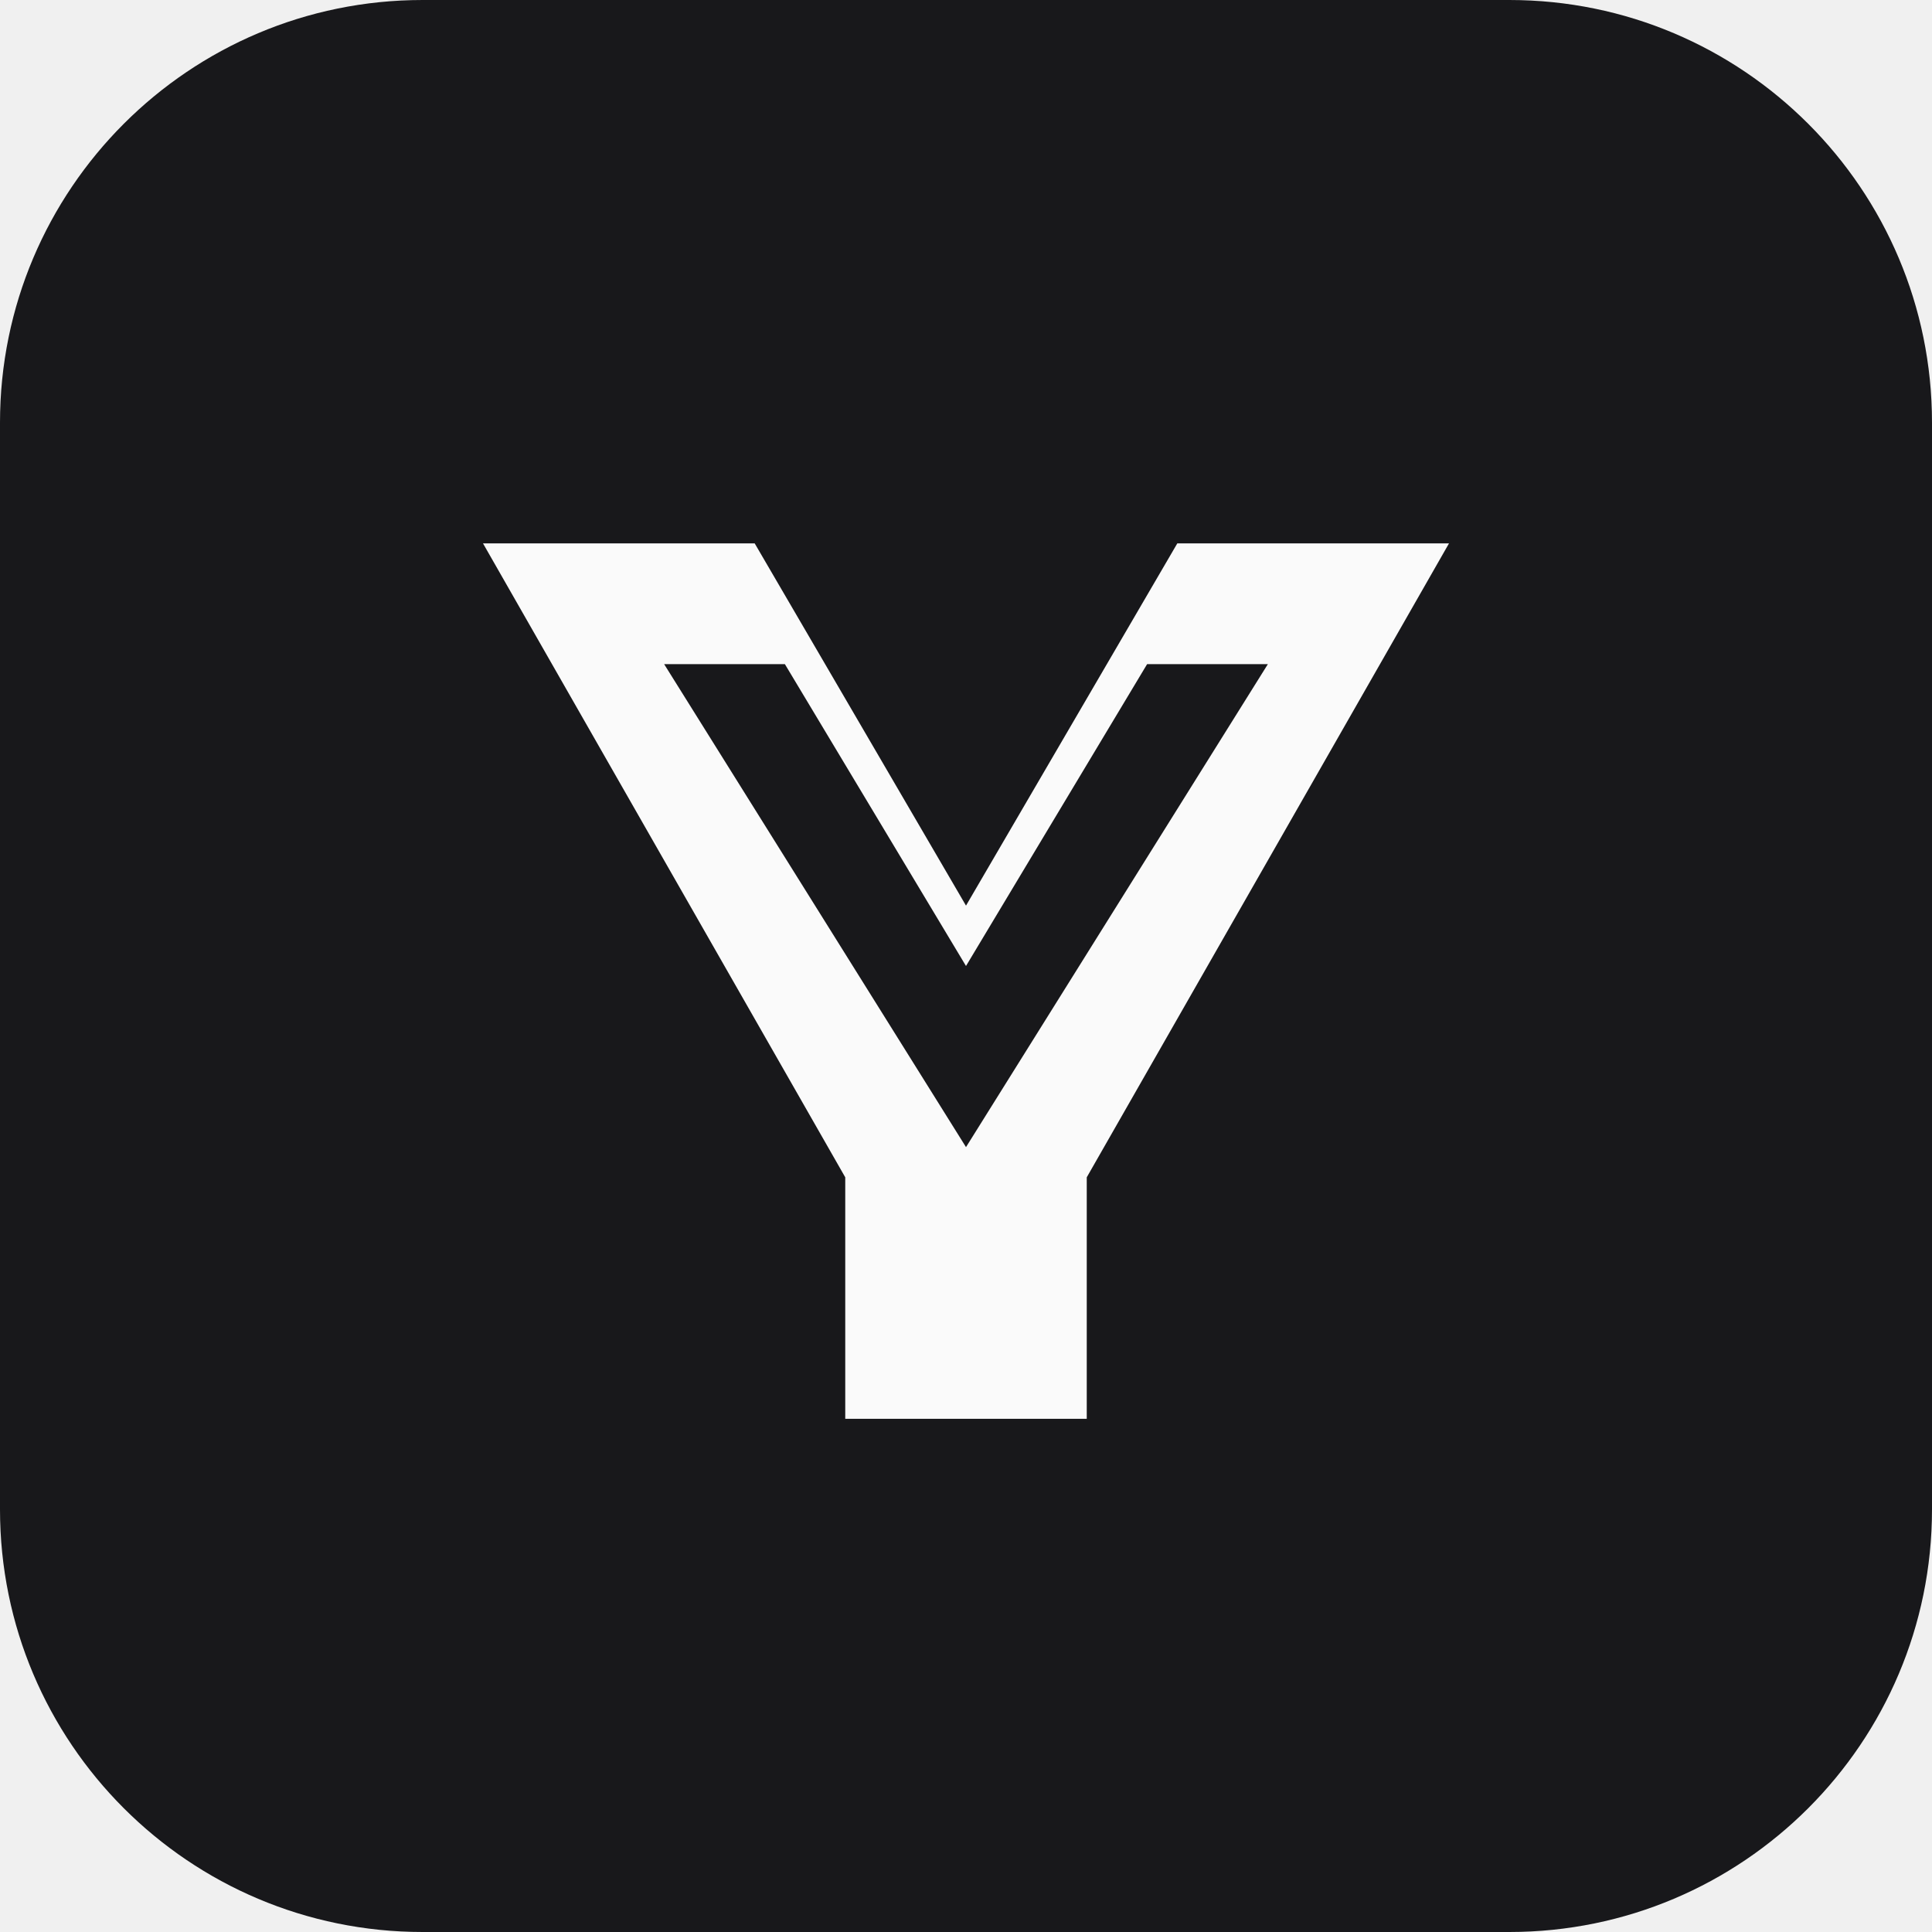
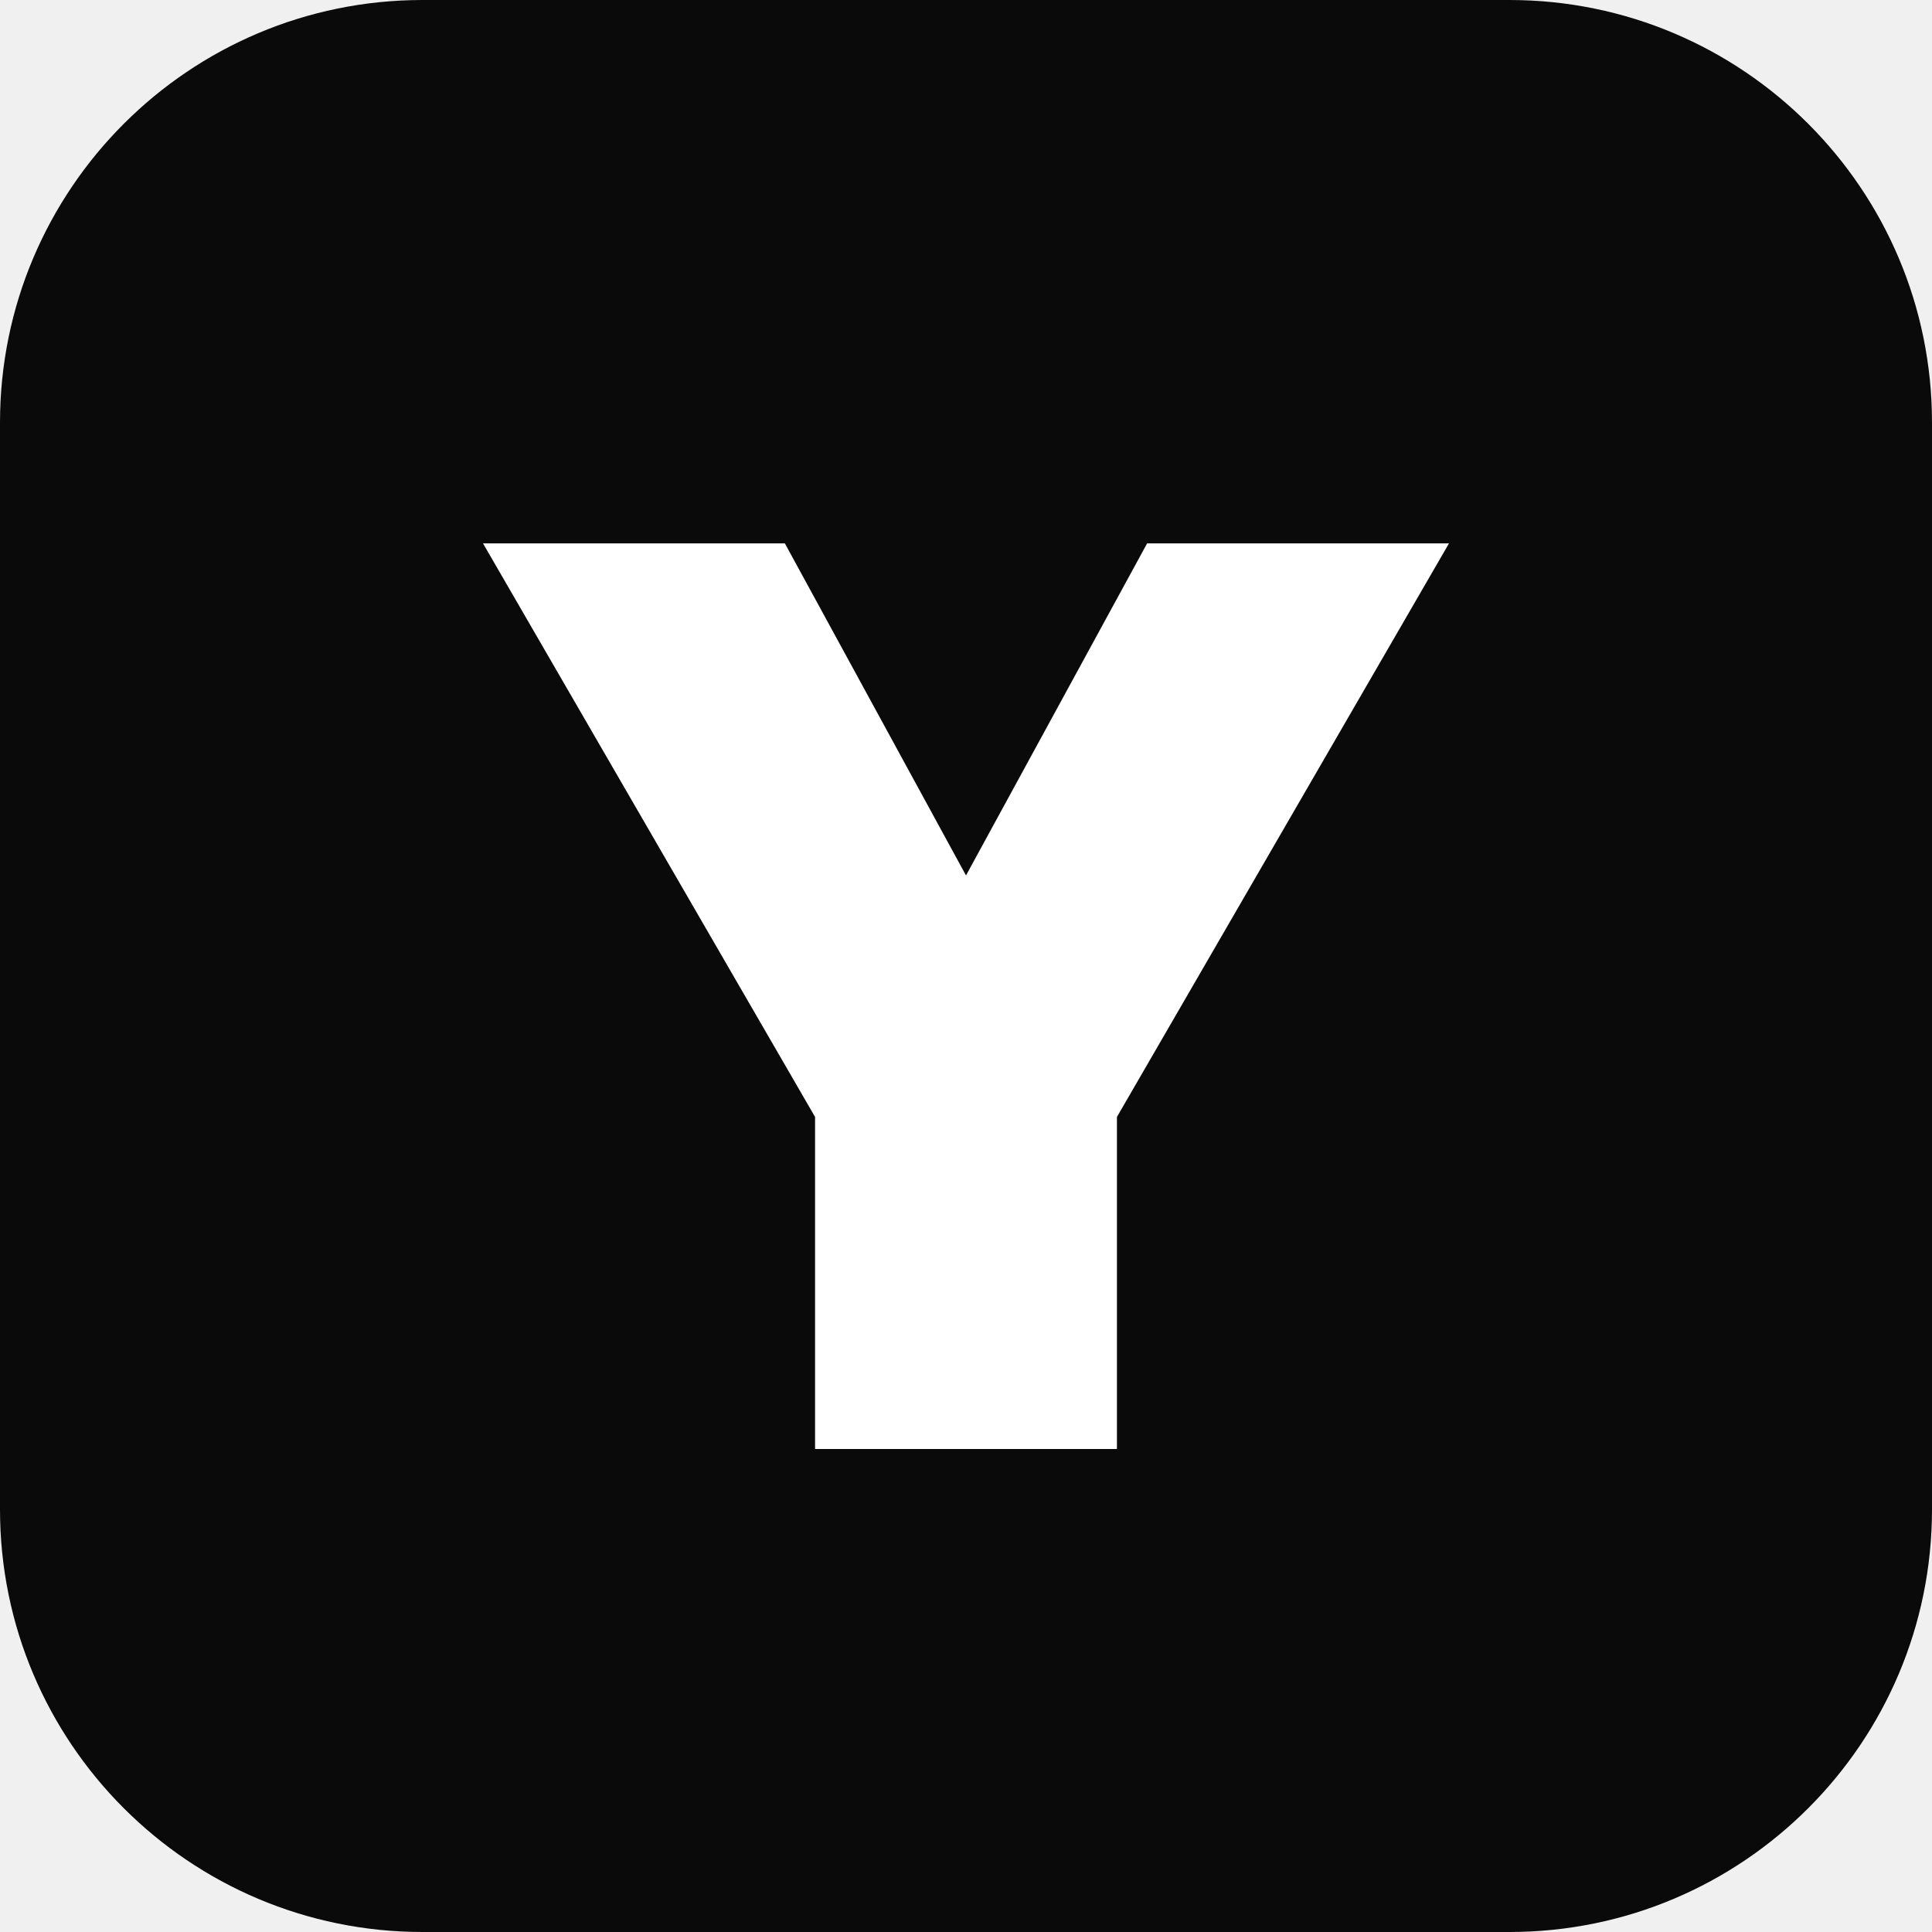
- <svg xmlns="http://www.w3.org/2000/svg" viewBox="0 0 64 64" role="img" aria-label="YG monogram icon">
-   <rect width="64" height="64" rx="14" fill="#18181b" />
-   <path d="M16 18h9l7 12 7-12h9L36 39v8h-8v-8L16 18zm6 4 10 16 10-16h-4l-6 10-6-10h-4z" fill="#fafafa" />
+ <svg xmlns="http://www.w3.org/2000/svg" viewBox="0 0 64 64" role="img" aria-label="Y logo icon">
+   <rect width="64" height="64" rx="14" fill="#0a0a0a" />
+   <path d="M16 18h10l6 11 6-11h10L37 37v11h-10V37L16 18z" fill="#ffffff" />
</svg>
